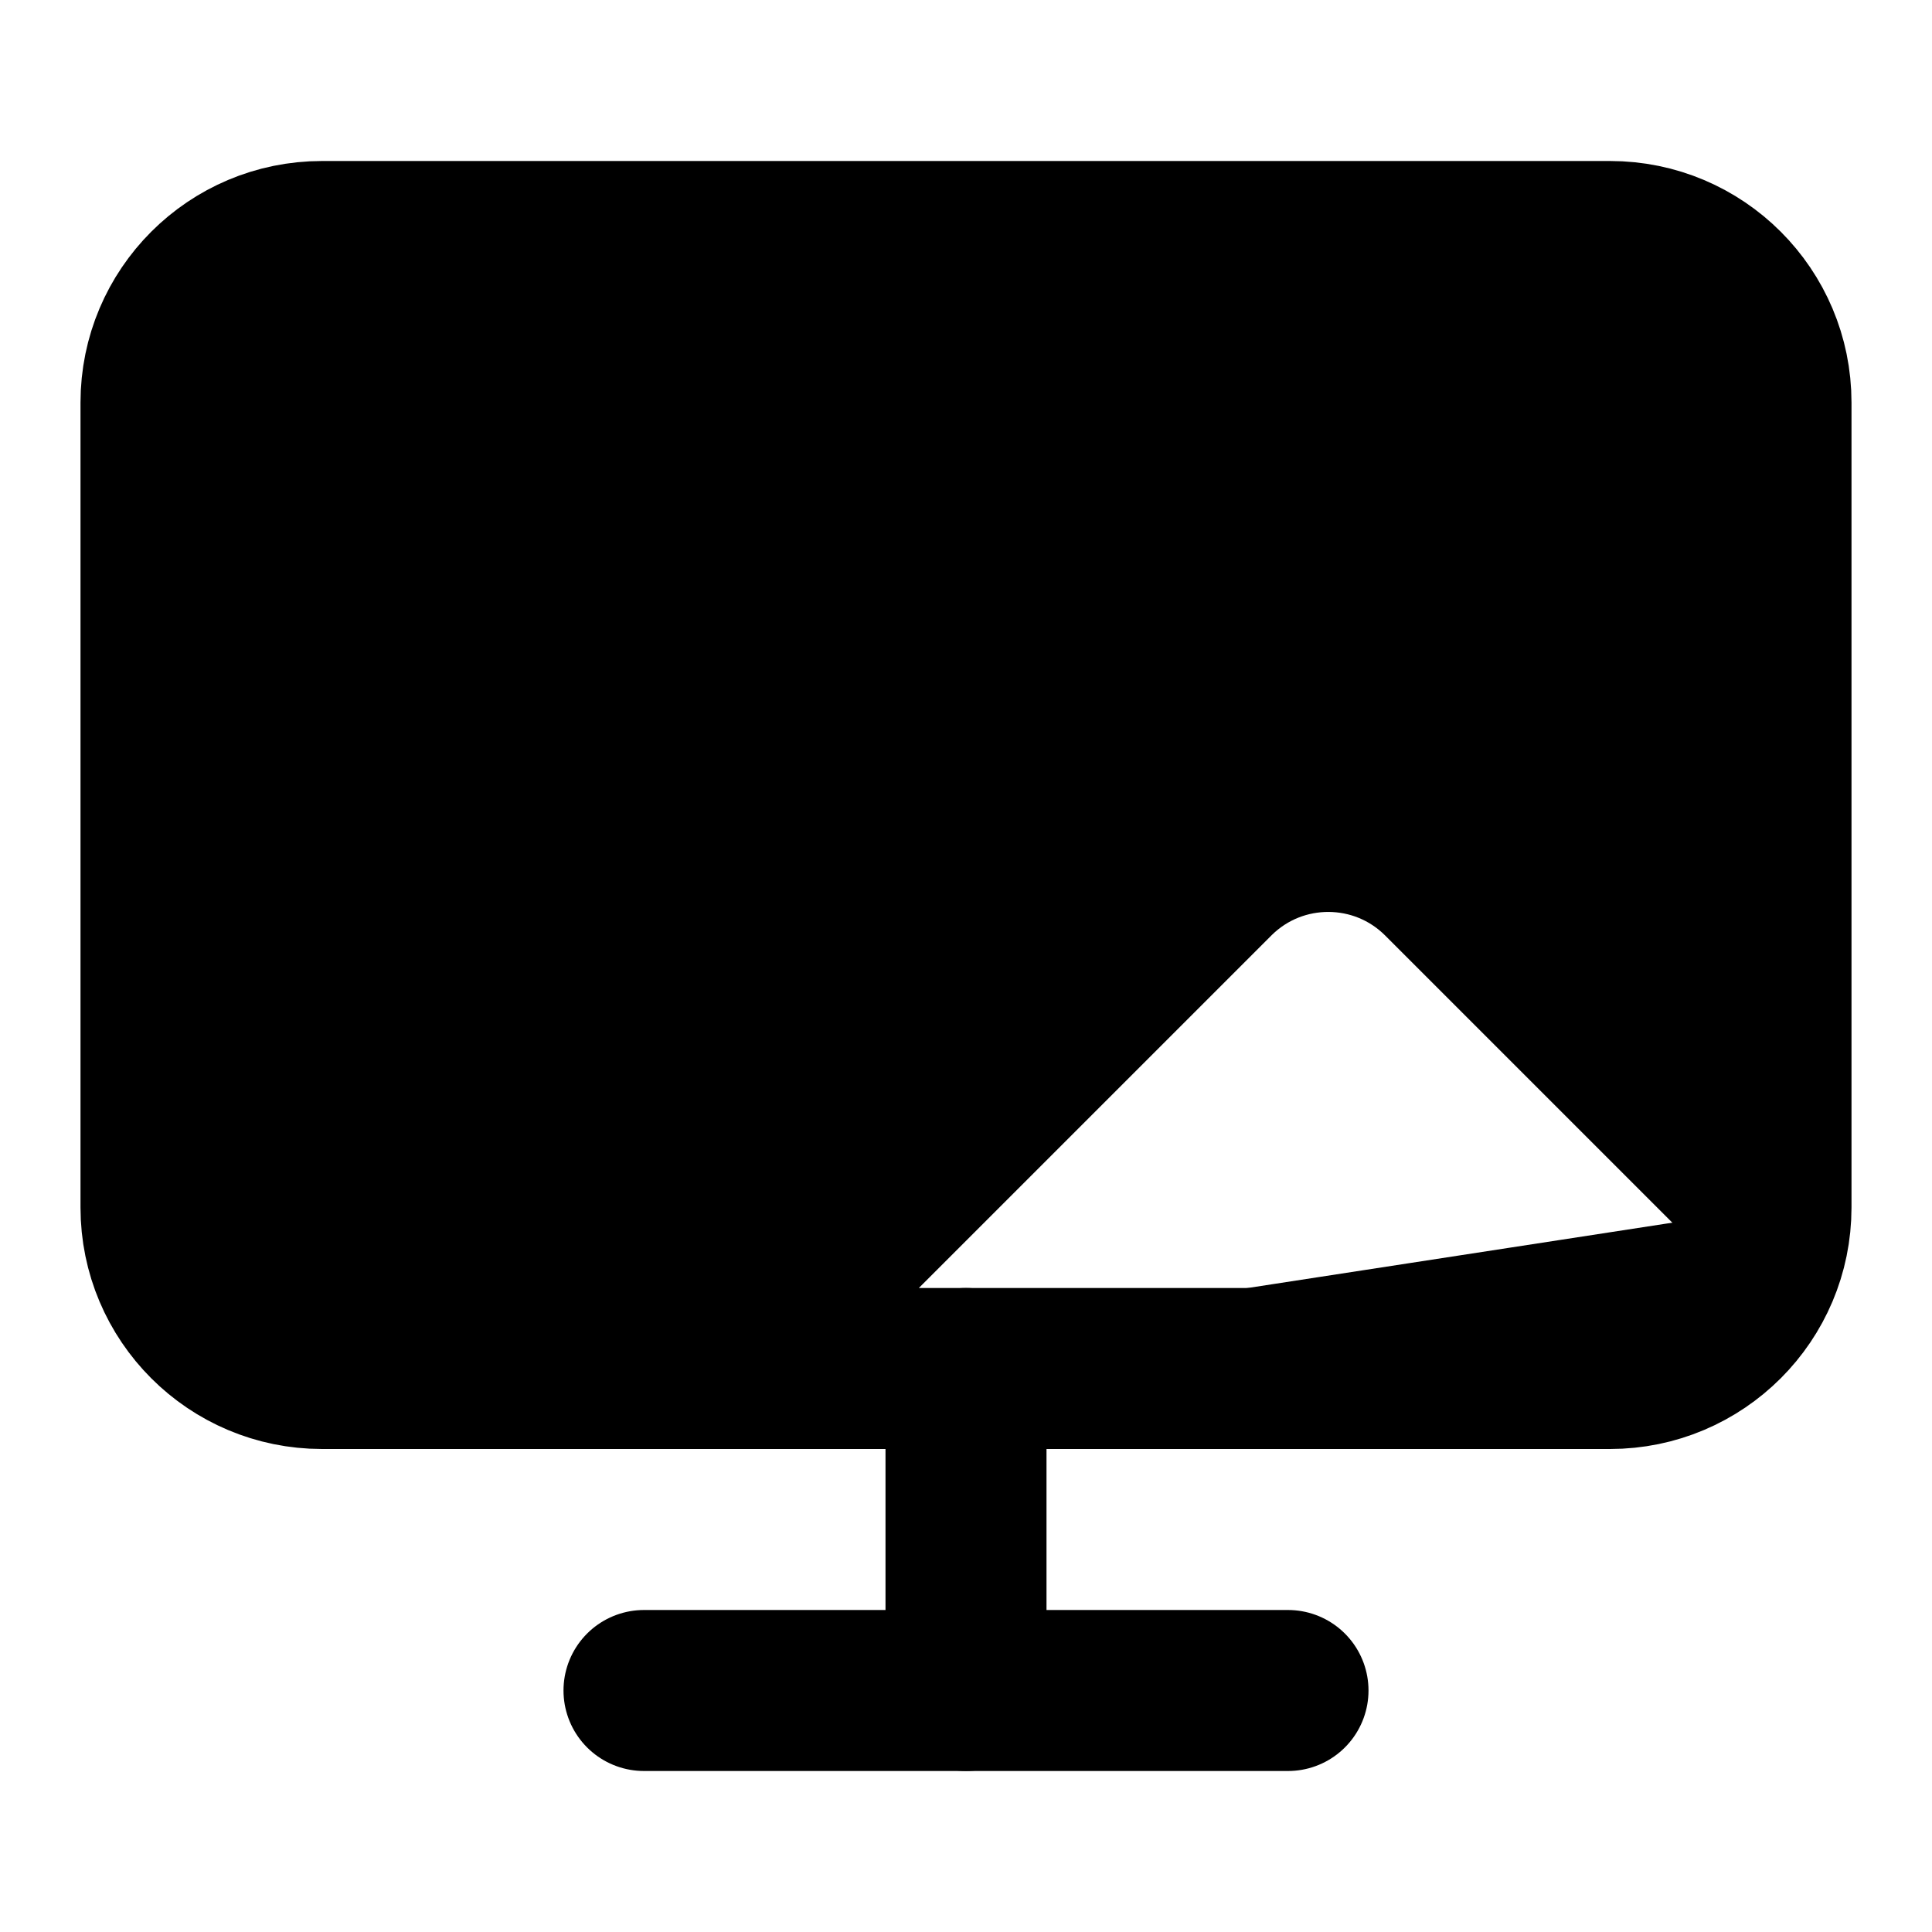
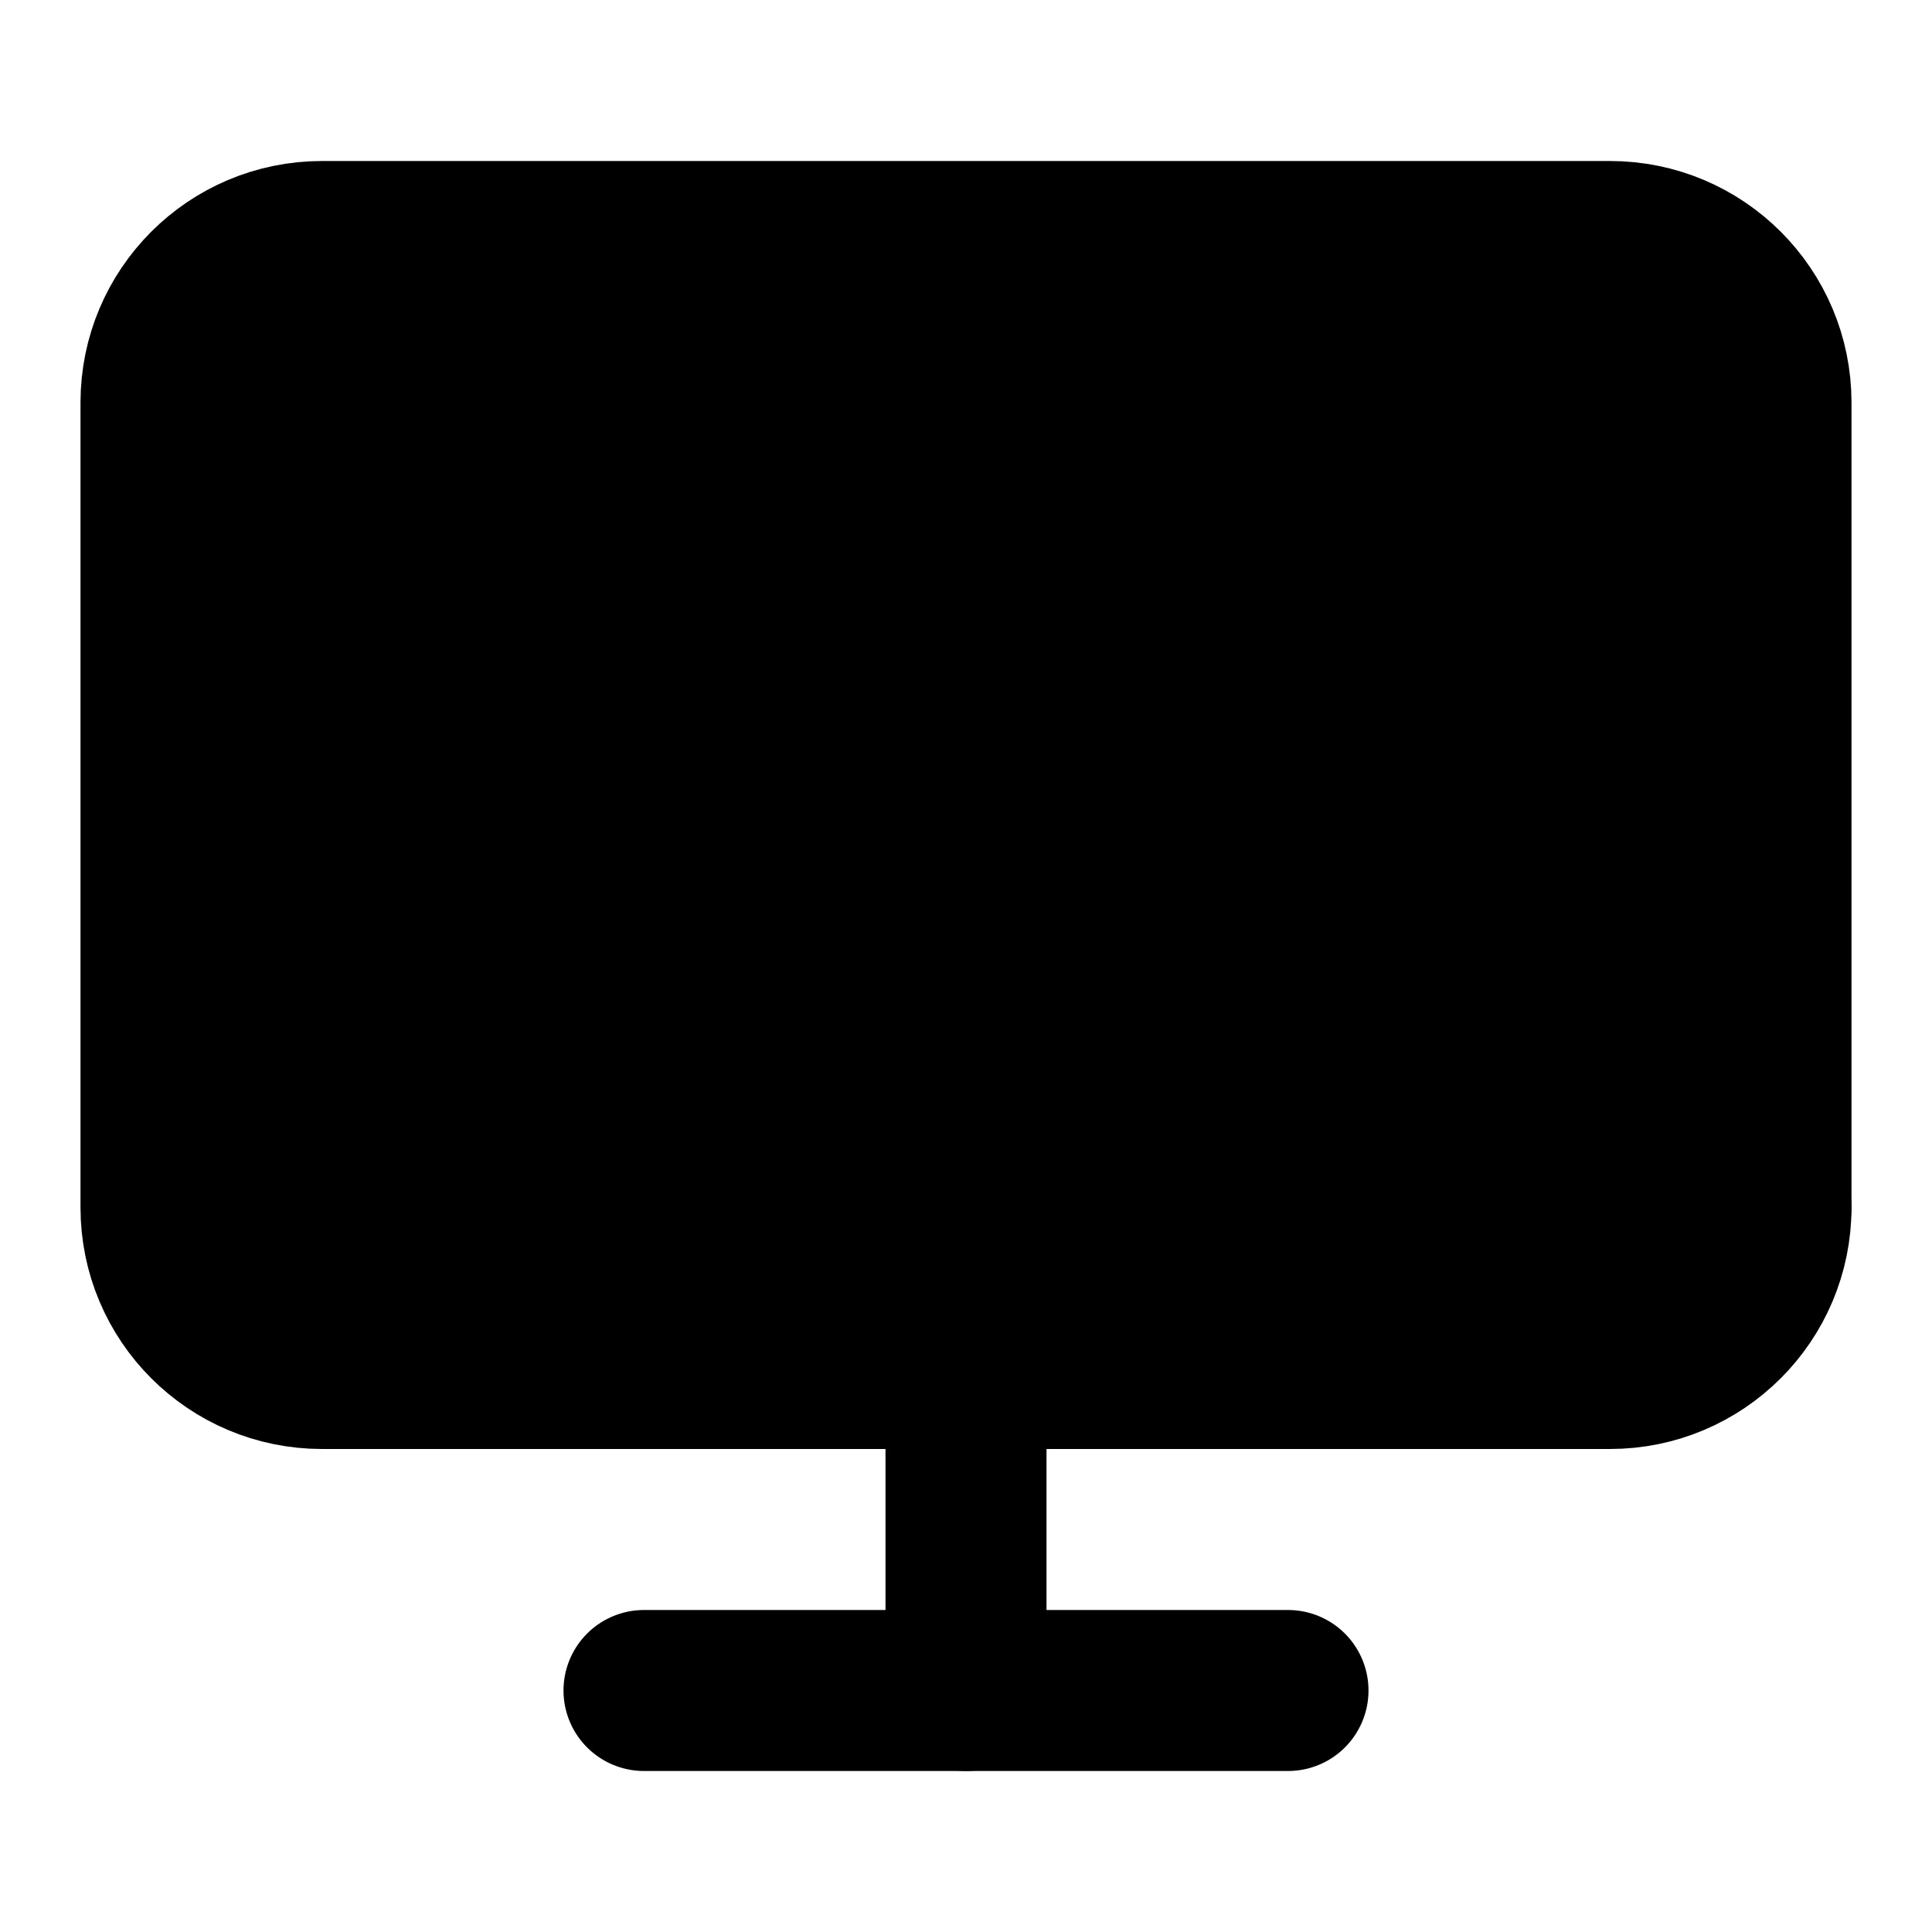
<svg xmlns="http://www.w3.org/2000/svg" width="24" height="24" viewBox="0 0 24 24" fill="currentColor" stroke="currentColor" stroke-width="2" stroke-linecap="round" stroke-linejoin="round">
+   <path vector-effect="non-scaling-stroke" d="M12 17v4" />
+   <path vector-effect="non-scaling-stroke" d="M8 21h8" />
+   <path vector-effect="non-scaling-stroke" d="m9 17 6.1-6.1a2 2 0 0 1 2.81.01L22 15" />
  <circle vector-effect="non-scaling-stroke" cx="8" cy="9" r="2" />
-   <path vector-effect="non-scaling-stroke" d="m9 17 6.1-6.1a2 2 0 0 1 2.81.01L22 15V5a2 2 0 0 0-2-2H4a2 2 0 0 0-2 2v10a2 2 0 0 0 2 2h16a2 2 0 0 0 2-2" />
-   <path vector-effect="non-scaling-stroke" d="M8 21h8" />
-   <path vector-effect="non-scaling-stroke" d="M12 17v4" />
+   <rect x="2" y="3" vector-effect="non-scaling-stroke" width="20" height="14" rx="2" />
</svg>
